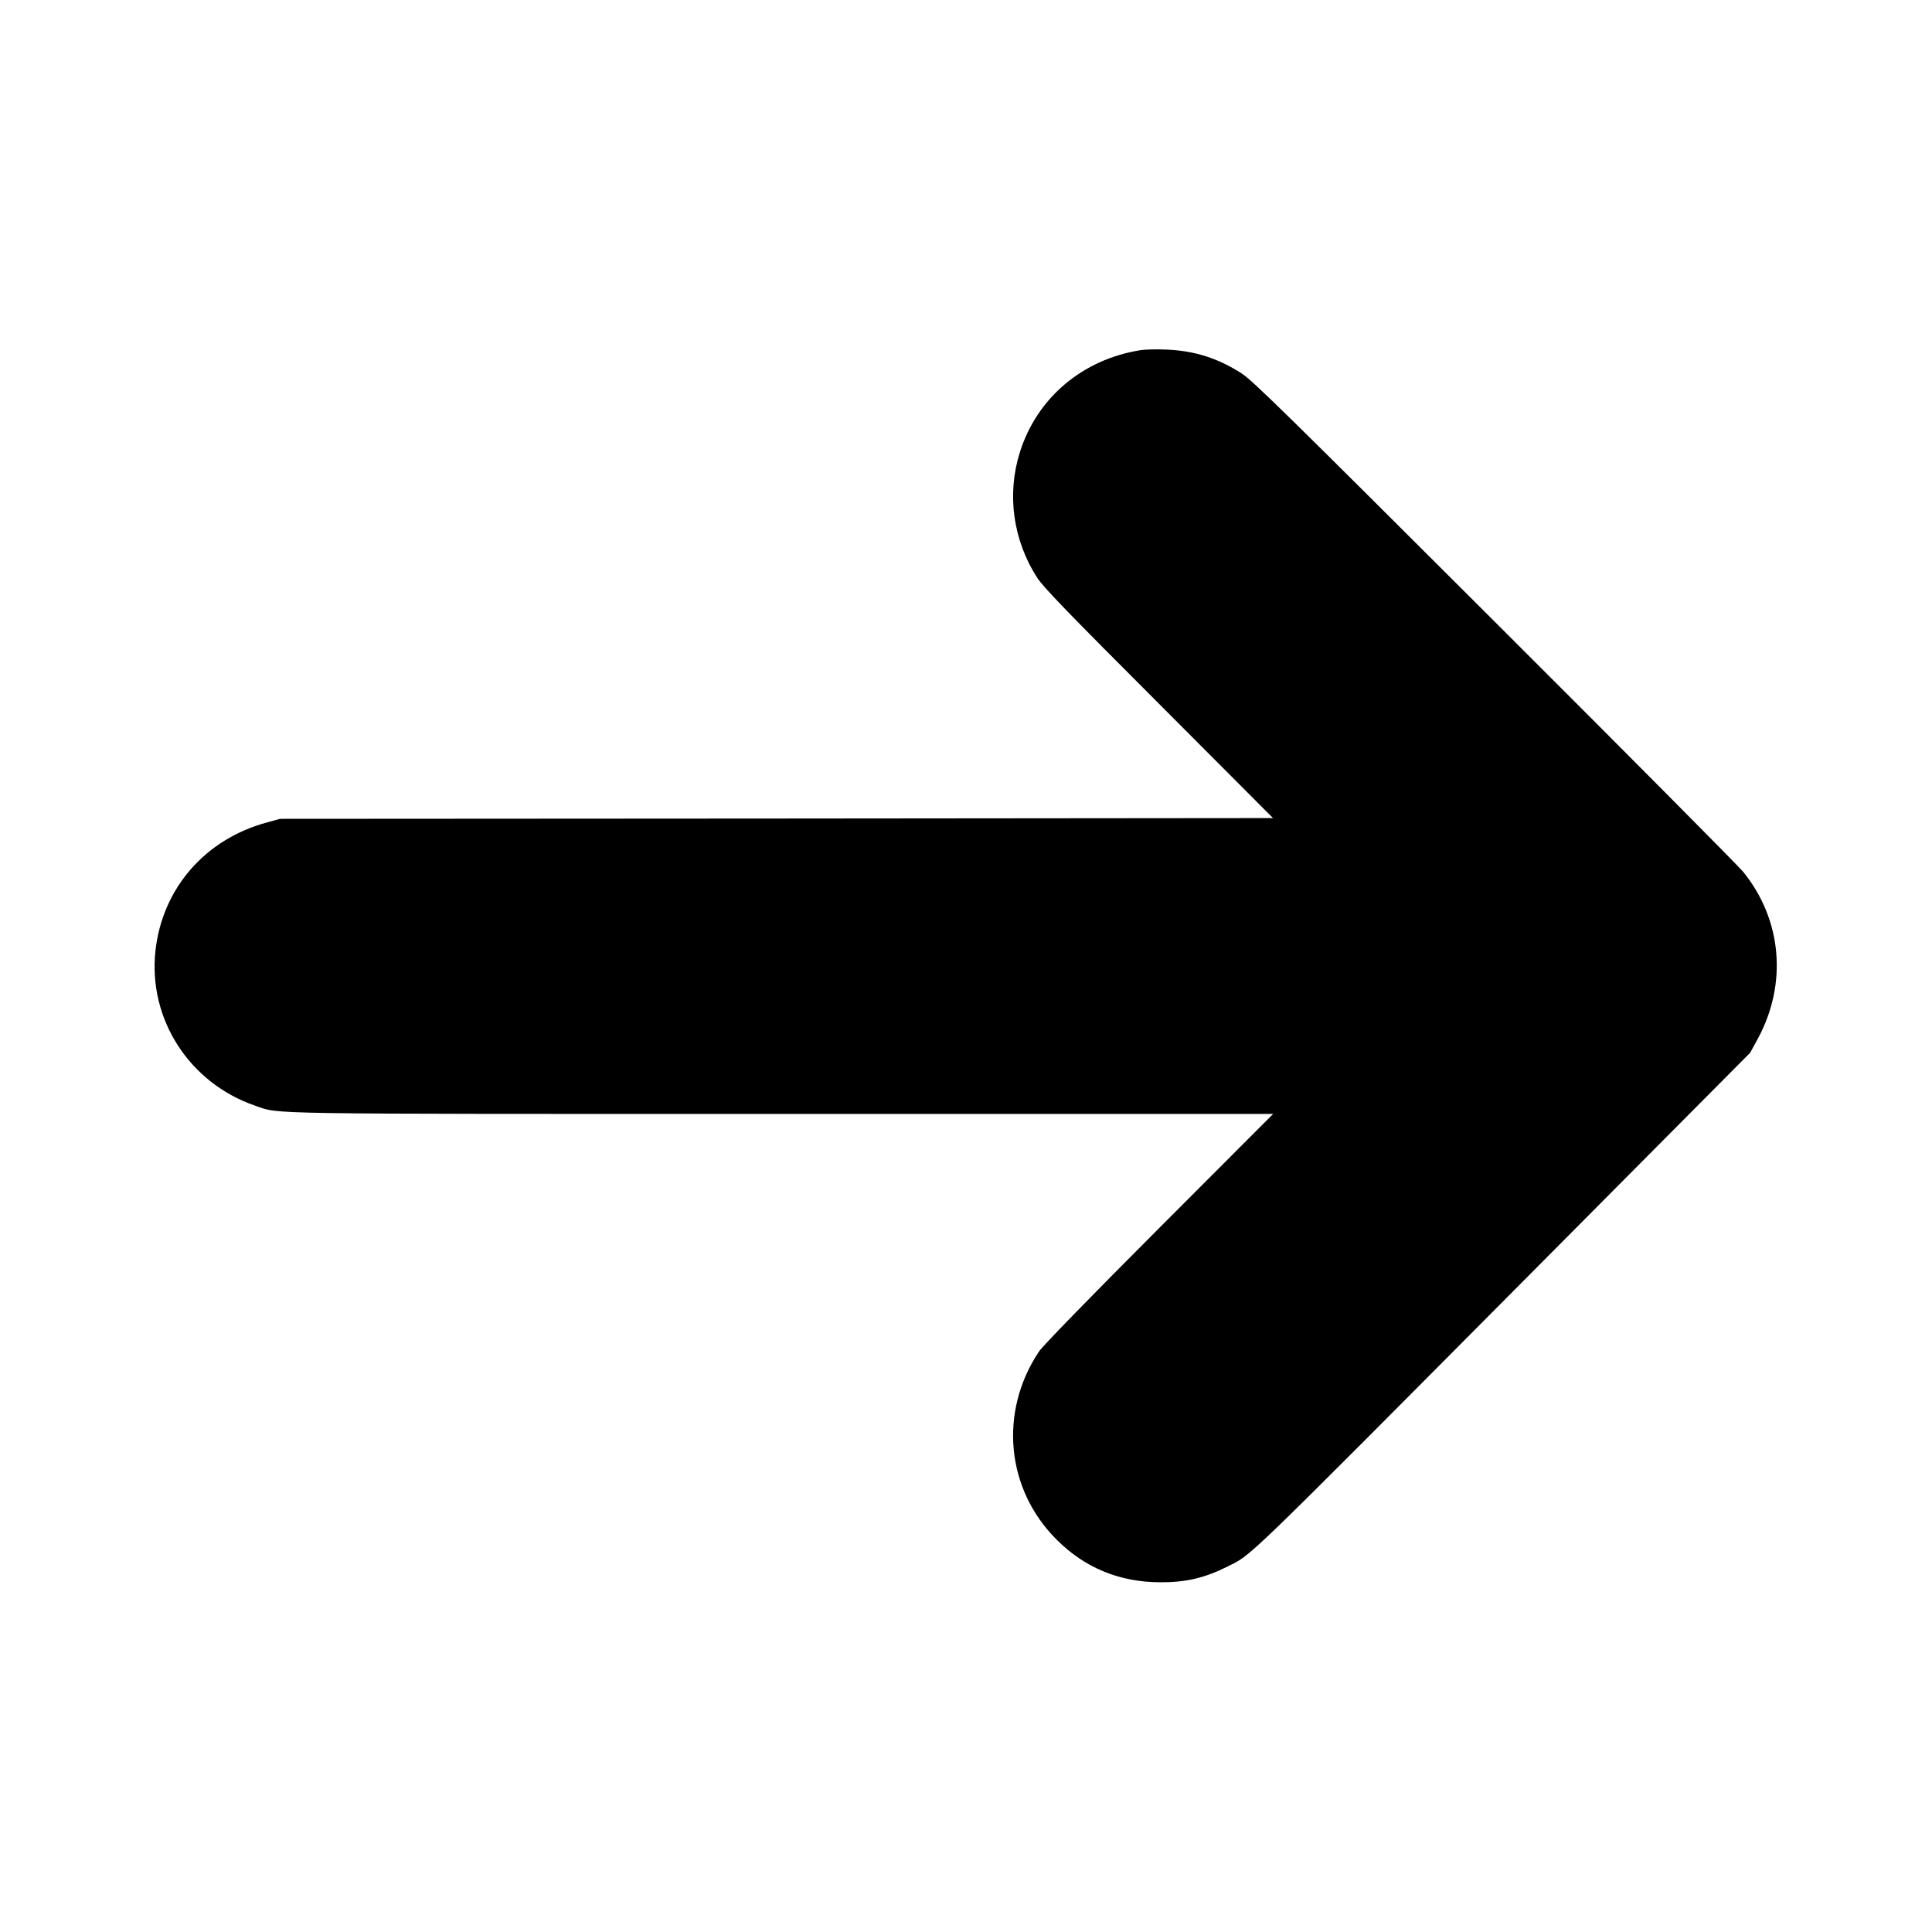
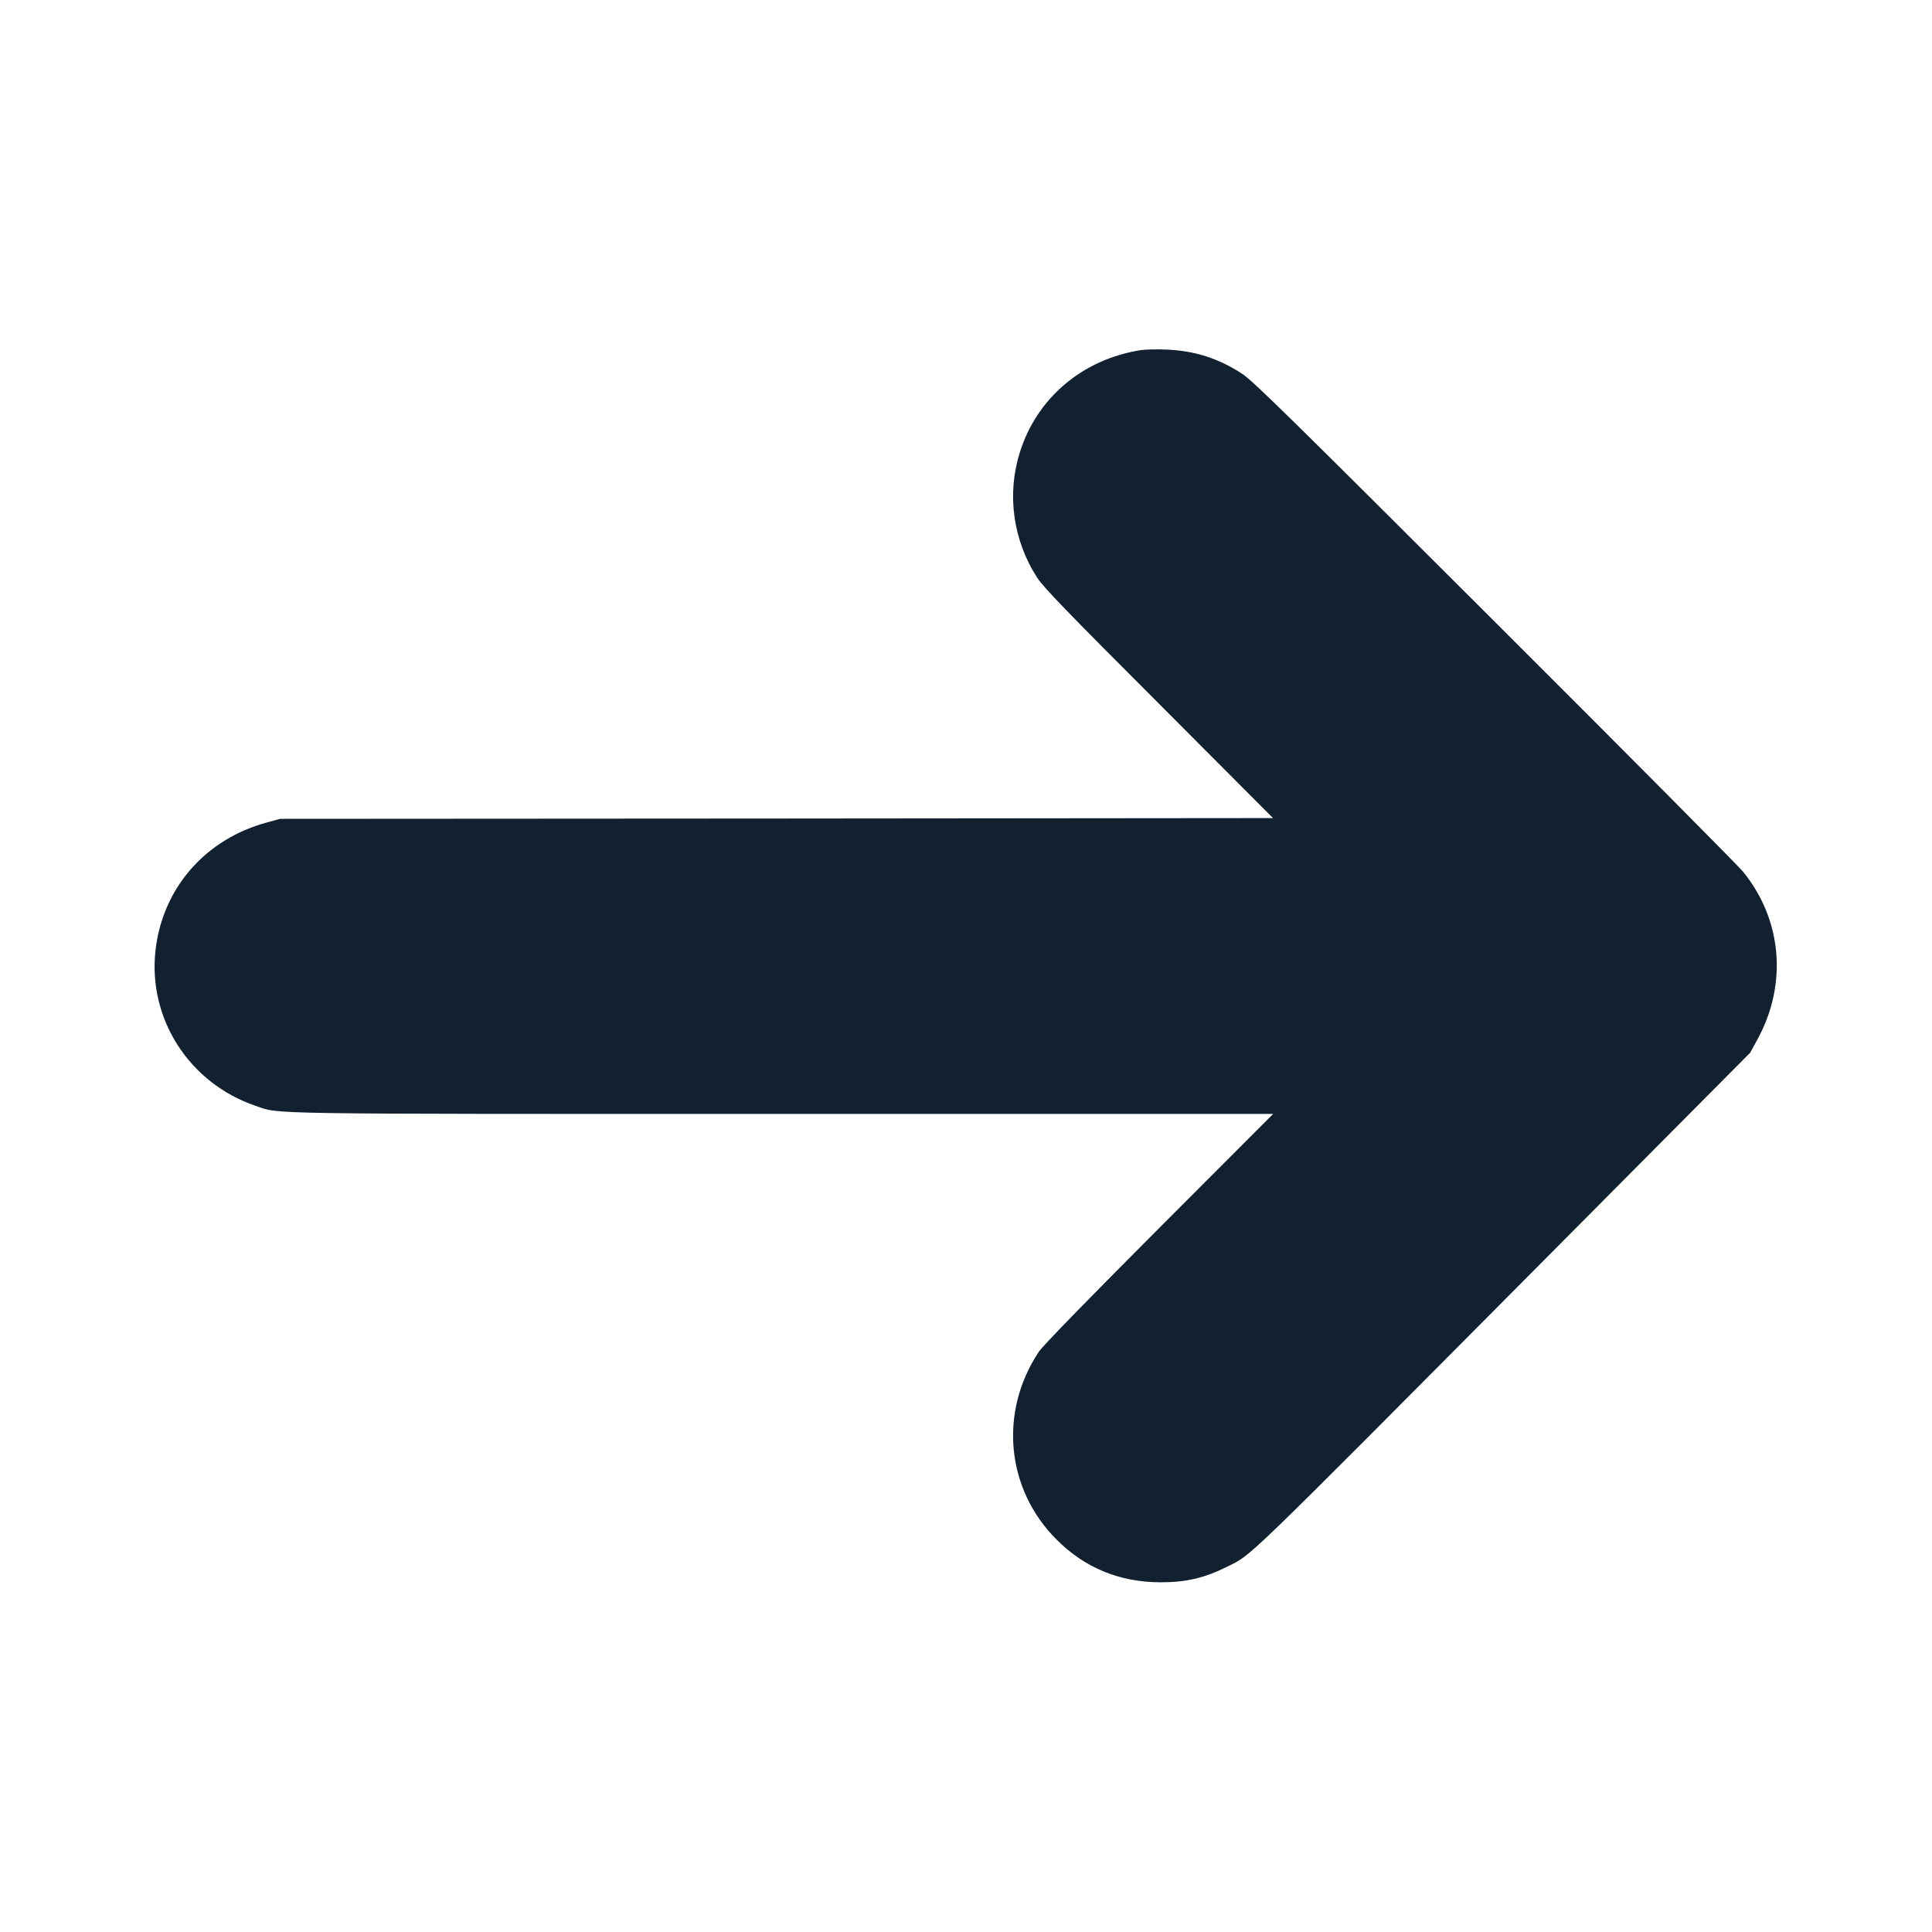
- <svg xmlns="http://www.w3.org/2000/svg" version="1.0" width="20pt" height="20pt" viewBox="0 0 1280 1280" preserveAspectRatio="xMidYMid meet">
-   <g transform="translate(0,1280) scale(0.1,-0.1)" fill="#000000" stroke="none">
+ <svg xmlns="http://www.w3.org/2000/svg" version="1.0" width="11pt" height="11pt" viewBox="0 0 1280 1280" preserveAspectRatio="xMidYMid meet">
+   <g transform="translate(0,1280) scale(0.1,-0.1)" fill="#122130" stroke="none">
    <path d="M7556 10480 c-384 -61 -686 -316 -799 -676 -88 -278 -46 -583 115 -832 40 -62 200 -228 806 -834 l756 -758 -3289 -3 -3290 -2 -83 -23 c-412 -110 -696 -437 -742 -850 -50 -453 224 -878 662 -1028 166 -57 -15 -54 3503 -54 l3240 0 -756 -757 c-470 -471 -772 -781 -796 -818 -266 -399 -218 -911 117 -1245 186 -187 417 -282 685 -283 169 -1 295 28 445 103 168 85 66 -15 2024 1955 l1441 1450 52 95 c196 364 159 787 -98 1104 -32 39 -772 785 -1646 1657 -1369 1367 -1600 1594 -1674 1643 -157 102 -315 153 -504 160 -60 3 -137 1 -169 -4z" />
  </g>
</svg>
